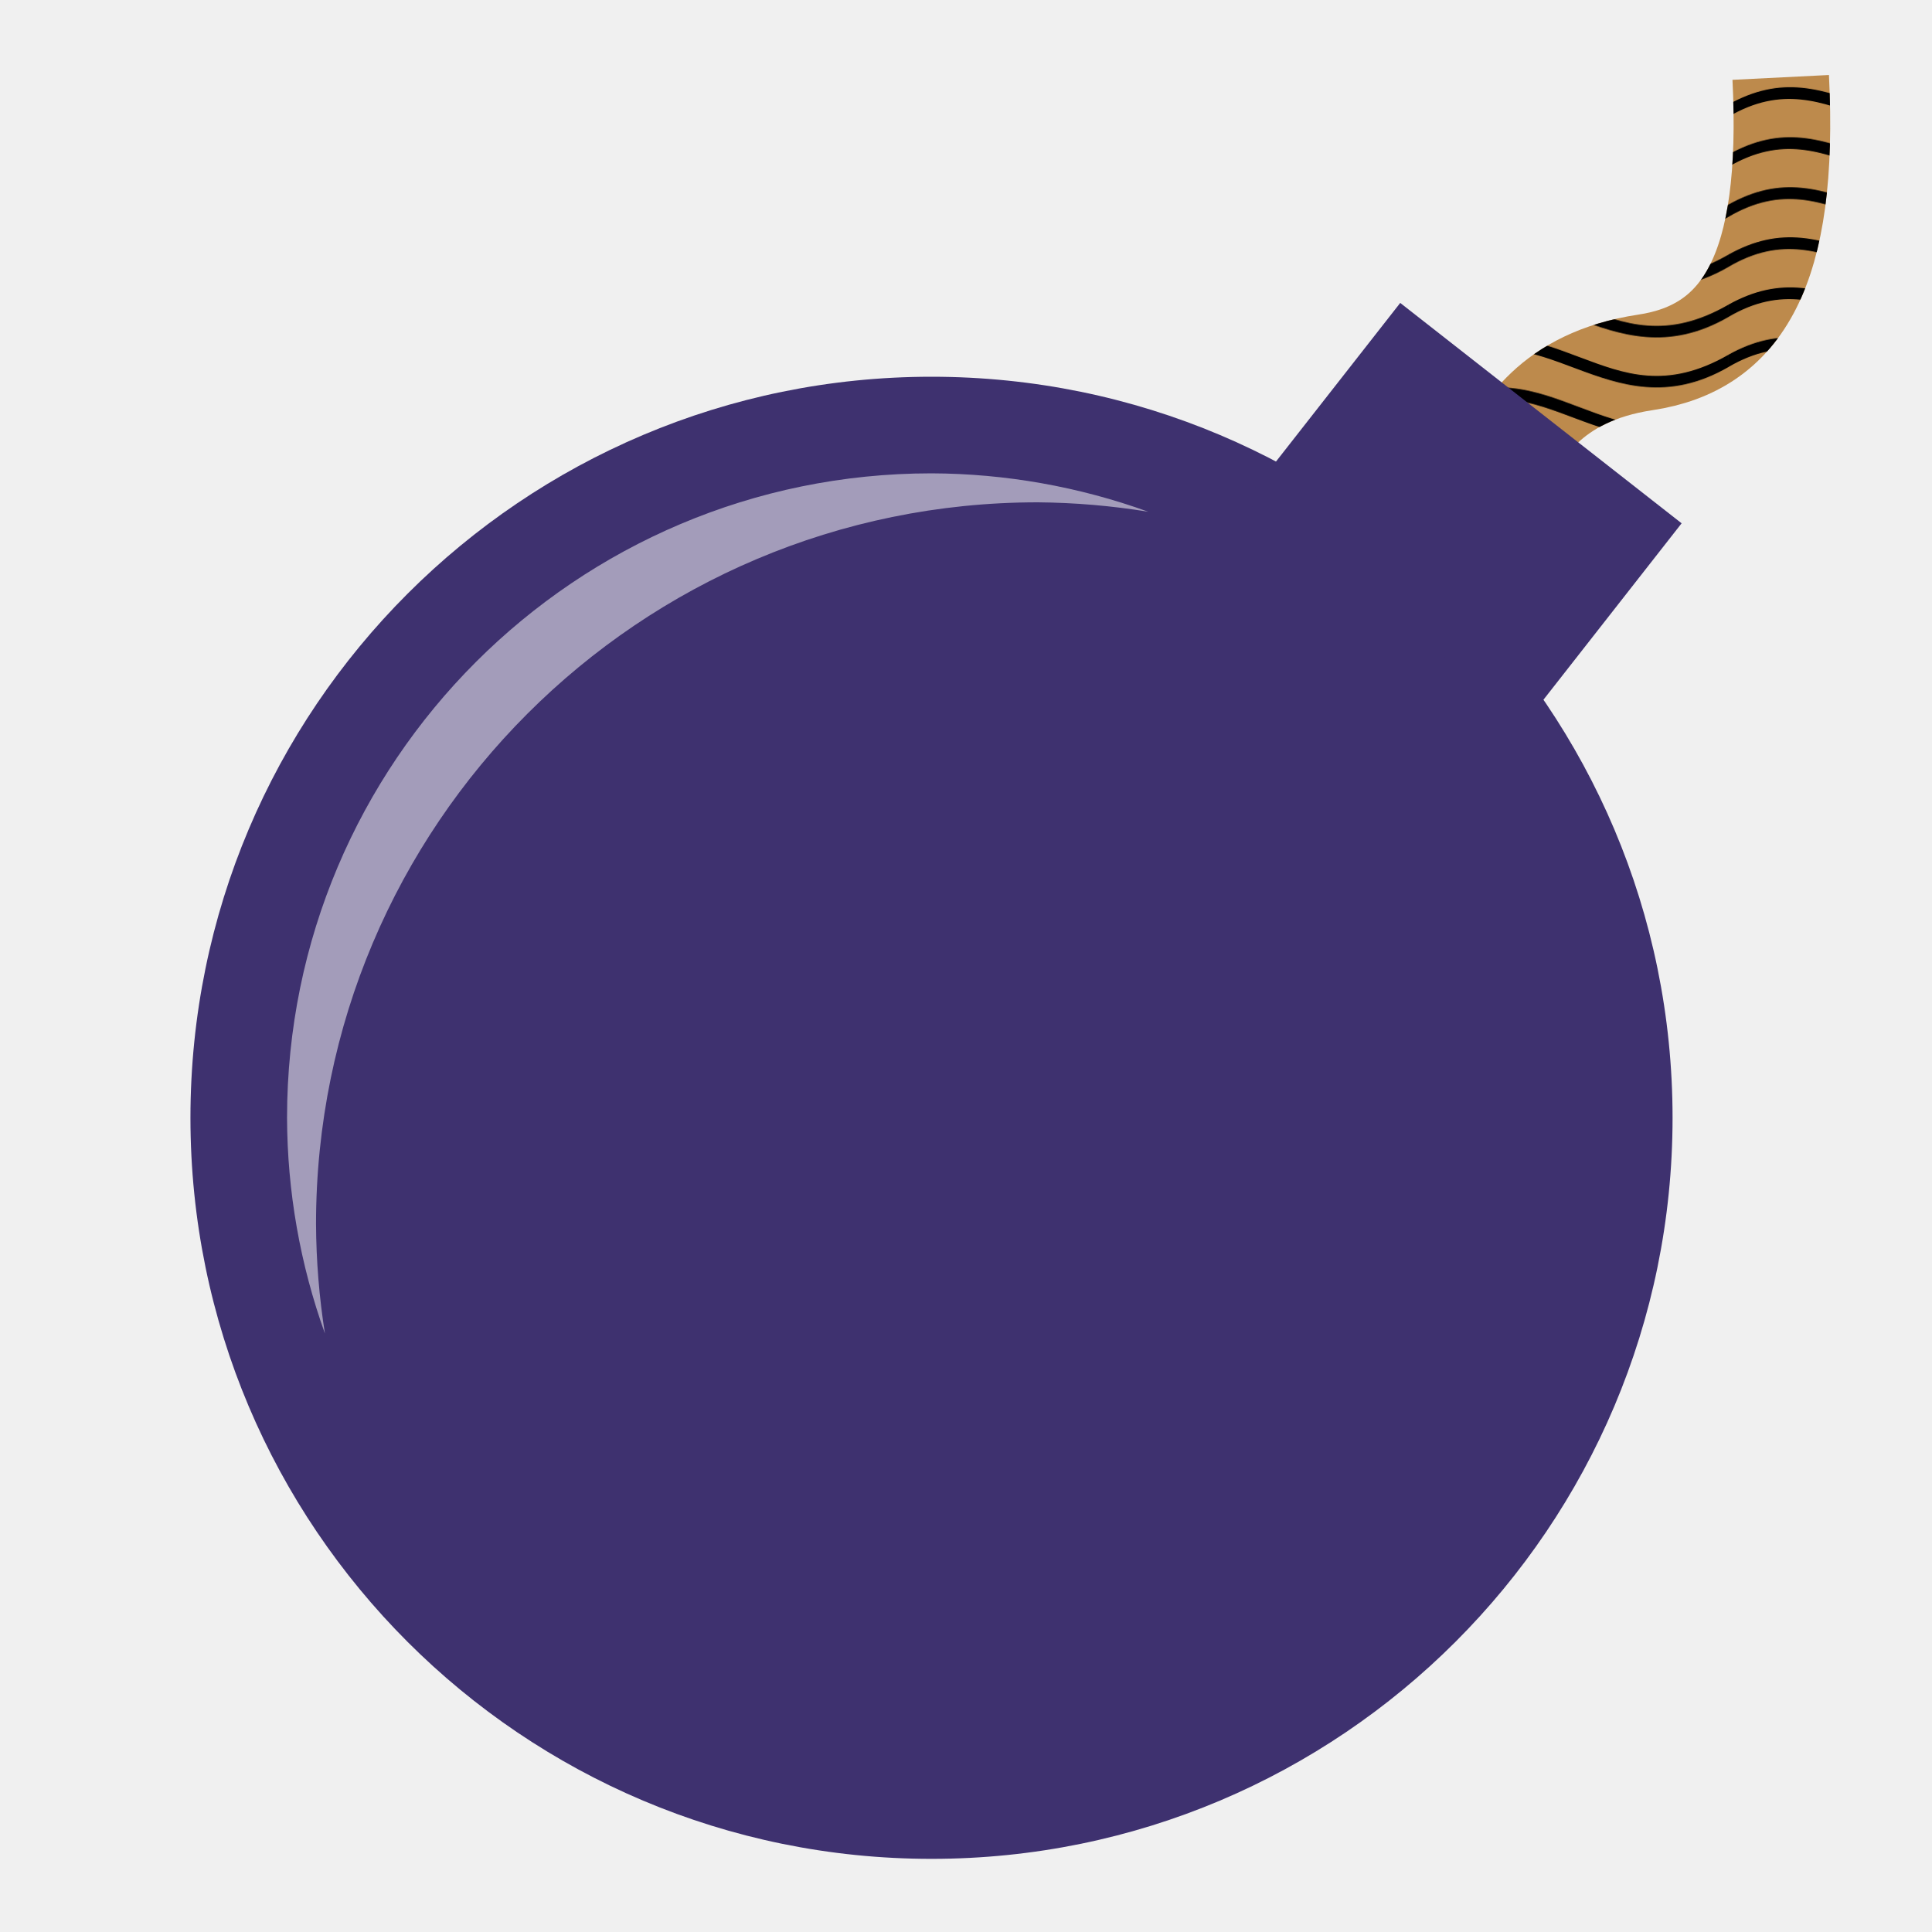
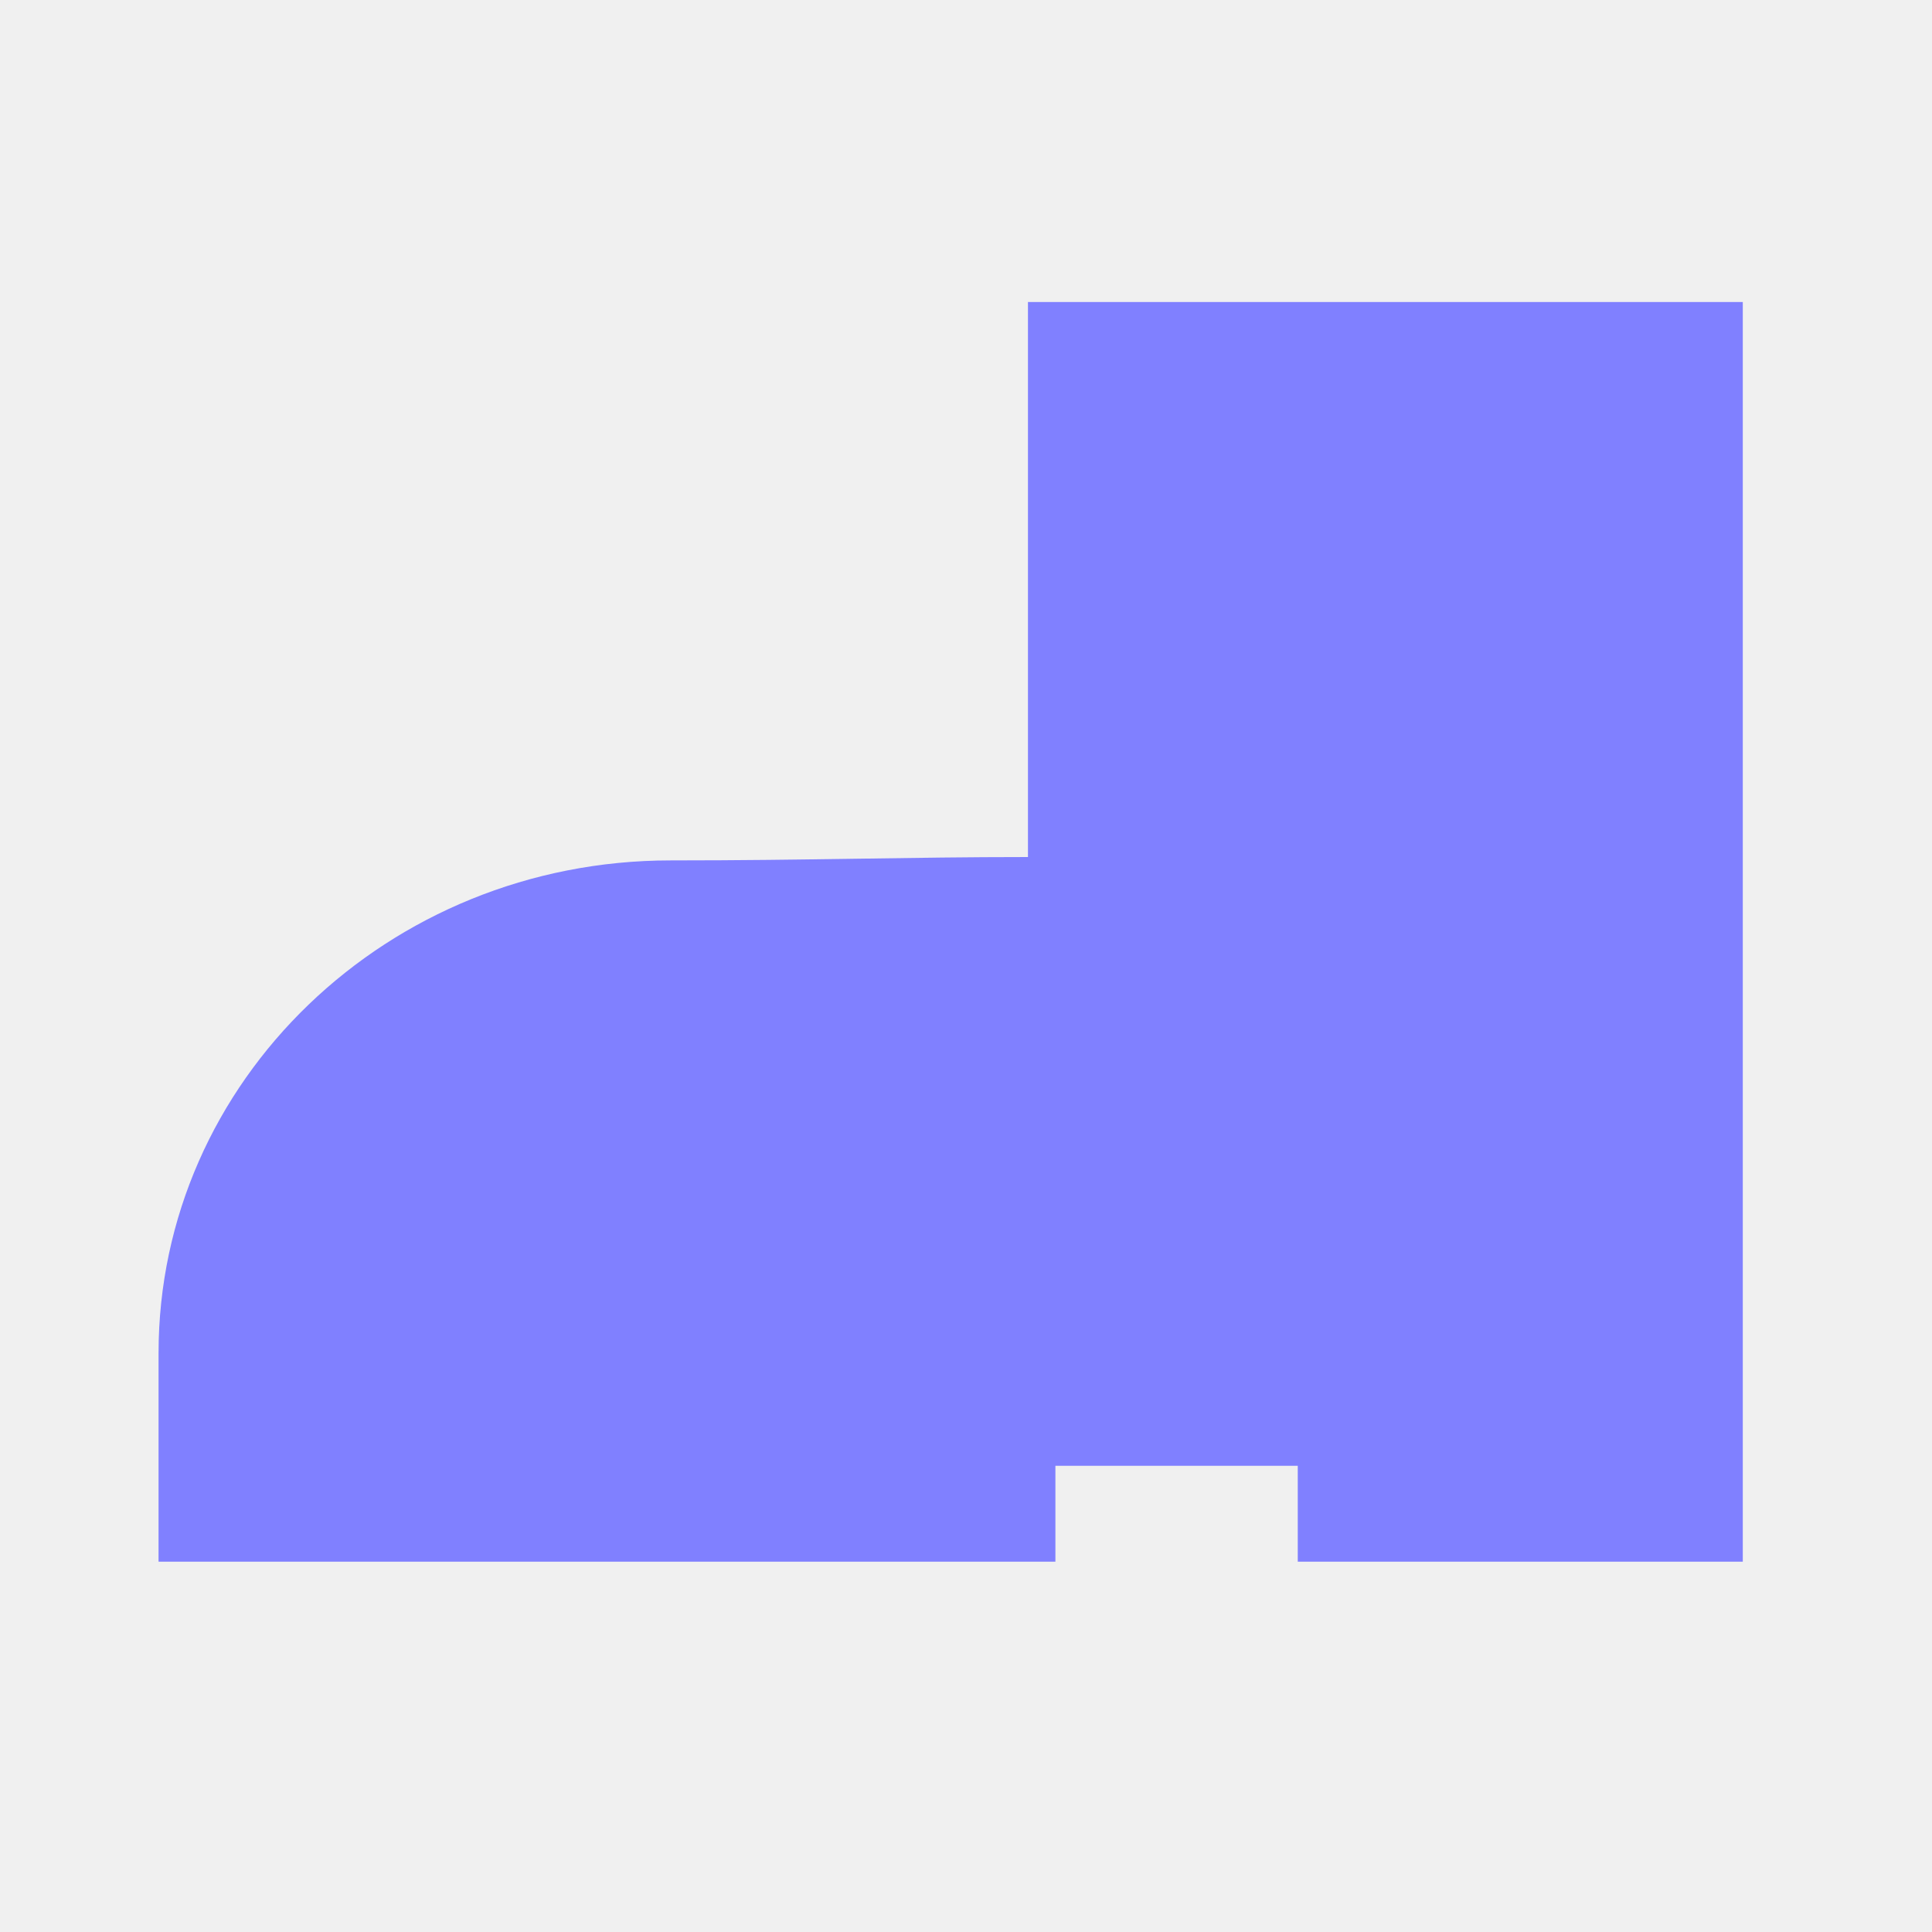
- <svg xmlns="http://www.w3.org/2000/svg" xmlns:ns1="http://www.openswatchbook.org/uri/2009/osb" xmlns:xlink="http://www.w3.org/1999/xlink" width="56.444mm" height="56.444mm" viewBox="0 0 200 200" id="svg2" version="1.1">
+ <svg xmlns="http://www.w3.org/2000/svg" xmlns:ns2="http://www.openswatchbook.org/uri/2009/osb" xmlns:xlink="http://www.w3.org/1999/xlink" width="56.444mm" height="56.444mm" viewBox="0 0 200 200" id="svg2" version="1.1">
  <defs id="defs4">
+     <pattern xlink:href="#Wavy" id="pattern4165" patternTransform="translate(78.99999,256)" />
    <pattern id="Wavy" height="5.181" width="30.066" patternUnits="userSpaceOnUse">
      <path id="path5517" d="M 7.597,0.061 C 5.079,-0.187 2.656,0.302 -0.01,1.788 L -0.01,3.061 C 2.773,1.431 5.173,1.052 7.472,1.280 C 9.770,1.508 11.969,2.361 14.253,3.218 C 18.820,4.931 23.804,6.676 30.066,3.061 L 30.062,1.788 C 23.622,5.497 19.246,3.770 14.691,2.061 C 12.413,1.207 10.115,0.311 7.597,0.061 z " style="fill:black;stroke:none;" />
    </pattern>
-     <linearGradient id="linearGradient5627" ns1:paint="solid">
+     <linearGradient id="linearGradient5627" ns2:paint="solid">
      <stop style="stop-color:#000000;stop-opacity:1;" offset="0" id="stop5629" />
    </linearGradient>
    <linearGradient id="linearGradient4157">
      <stop id="stop4159" offset="0" style="stop-color:#dd281d;stop-opacity:1" />
      <stop id="stop4161" offset="1" style="stop-color:#fc1515;stop-opacity:0" />
    </linearGradient>
    <linearGradient id="linearGradient4144">
      <stop style="stop-color:#00aaff;stop-opacity:1" offset="0" id="stop4146" />
      <stop style="stop-color:#0094ff;stop-opacity:0" offset="1" id="stop4148" />
    </linearGradient>
    <linearGradient xlink:href="#linearGradient4144" id="linearGradient4150" x1="320.932" y1="508.555" x2="329.969" y2="508.429" gradientUnits="userSpaceOnUse" spreadMethod="reflect" gradientTransform="matrix(1,0,0,1.10003,280.8689,-42.92838)" />
    <linearGradient xlink:href="#linearGradient4157" id="linearGradient4170" gradientUnits="userSpaceOnUse" gradientTransform="matrix(1,0,0,1.10003,246.2257,-247.64)" spreadMethod="reflect" x1="320.932" y1="508.555" x2="329.969" y2="508.429" />
  </defs>
  <g id="layer1" transform="translate(-272.0472,-426.1811)">
    <rect y="449.207" x="594.837" height="113.898" width="13.637" id="rect4142" style="opacity:1;fill:url(#linearGradient4150);fill-opacity:1;fill-rule:nonzero;stroke:none;stroke-width:1.488;stroke-linecap:round;stroke-linejoin:round;stroke-miterlimit:4;stroke-dasharray:0, 1.488, 2.976, 4.464, 5.952, 7.44, 8.928, 10.416, 11.904, 13.392, 14.88, 16.368, 17.856, 19.344, 20.832;stroke-dashoffset:0;stroke-opacity:1" ry="7.501" />
    <rect style="opacity:1;fill:#0000ff;fill-opacity:1;fill-rule:nonzero;stroke:none;stroke-width:1.488;stroke-linecap:round;stroke-linejoin:round;stroke-miterlimit:4;stroke-dasharray:0, 1.488, 2.976, 4.464, 5.952, 7.44, 8.928, 10.416, 11.904, 13.392, 14.88, 16.368, 17.856, 19.344, 20.832;stroke-dashoffset:0;stroke-opacity:1" id="rect4138" width="13.637" height="37.881" x="594.837" y="561.84" />
    <rect style="opacity:1;fill:#87aade;fill-opacity:1;fill-rule:nonzero;stroke:none;stroke-width:1.488;stroke-linecap:round;stroke-linejoin:round;stroke-miterlimit:4;stroke-dasharray:0, 1.488, 2.976, 4.464, 5.952, 7.44, 8.928, 10.416, 11.904, 13.392, 14.88, 16.368, 17.856, 19.344, 20.832;stroke-dashoffset:0;stroke-opacity:1" id="rect4140" width="57.074" height="14.647" x="573.119" y="549.718" ry="4.286" />
    <path style="opacity:1;fill:#000000;fill-opacity:1;fill-rule:nonzero;stroke:none;stroke-width:1.488;stroke-linecap:round;stroke-linejoin:round;stroke-miterlimit:4;stroke-dasharray:0, 1.488, 2.976, 4.464, 5.952, 7.44, 8.928, 10.416, 11.904, 13.392, 14.88, 16.368, 17.856, 19.344, 20.832;stroke-dashoffset:0;stroke-opacity:1" d="m 693.832,521.181 c 0,10.46 -7.688,18.94 -17.173,18.94 -9.484,0 -17.173,-8.48 -17.173,-18.94" id="path4152" />
    <rect style="opacity:1;fill:#000000;fill-opacity:1;fill-rule:nonzero;stroke:none;stroke-width:1.488;stroke-linecap:round;stroke-linejoin:round;stroke-miterlimit:4;stroke-dasharray:0, 1.488, 2.976, 4.464, 5.952, 7.44, 8.928, 10.416, 11.904, 13.392, 14.88, 16.368, 17.856, 19.344, 20.832;stroke-dashoffset:0;stroke-opacity:1" id="rect4156" width="5.357" height="22.143" x="666.718" y="503.152" ry="2.679" />
    <rect ry="2.679" y="503.152" x="680.646" height="22.143" width="5.357" id="rect4158" style="opacity:1;fill:#000000;fill-opacity:1;fill-rule:nonzero;stroke:none;stroke-width:1.488;stroke-linecap:round;stroke-linejoin:round;stroke-miterlimit:4;stroke-dasharray:0, 1.488, 2.976, 4.464, 5.952, 7.44, 8.928, 10.416, 11.904, 13.392, 14.88, 16.368, 17.856, 19.344, 20.832;stroke-dashoffset:0;stroke-opacity:1" />
    <path style="fill:none;fill-rule:evenodd;stroke:#000000;stroke-width:4;stroke-linecap:butt;stroke-linejoin:miter;stroke-miterlimit:99.9;stroke-dasharray:none;stroke-opacity:1" d="m 601.718,600.295 c -0.714,11.071 5.518,23.543 23.022,23.543 19.409,0 61.442,2.392 61.442,-10.685 0,-16.107 -20.179,-5.471 -20.179,-18.69 0,-17.158 20.179,-4.4 20.179,-18.69 0,-12.627 -20.179,-8.812 -20.179,-18.69 0,-8.874 10.714,-0.357 10.357,-18.929" id="path4162" />
    <rect ry="7.501" style="opacity:1;fill:url(#linearGradient4170);fill-opacity:1;fill-rule:nonzero;stroke:none;stroke-width:1.488;stroke-linecap:round;stroke-linejoin:round;stroke-miterlimit:4;stroke-dasharray:0, 1.488, 2.976, 4.464, 5.952, 7.44, 8.928, 10.416, 11.904, 13.392, 14.88, 16.368, 17.856, 19.344, 20.832;stroke-dashoffset:0;stroke-opacity:1" id="rect4164" width="13.637" height="113.898" x="560.194" y="244.496" />
    <rect y="357.128" x="560.194" height="37.881" width="13.637" id="rect4166" style="opacity:1;fill:#916f6f;fill-opacity:1;fill-rule:nonzero;stroke:none;stroke-width:1.488;stroke-linecap:round;stroke-linejoin:round;stroke-miterlimit:4;stroke-dasharray:0, 1.488, 2.976, 4.464, 5.952, 7.44, 8.928, 10.416, 11.904, 13.392, 14.88, 16.368, 17.856, 19.344, 20.832;stroke-dashoffset:0;stroke-opacity:1" />
    <rect ry="4.286" y="345.007" x="538.476" height="14.647" width="57.074" id="rect4168" style="opacity:1;fill:#ffb380;fill-opacity:1;fill-rule:nonzero;stroke:none;stroke-width:1.488;stroke-linecap:round;stroke-linejoin:round;stroke-miterlimit:4;stroke-dasharray:0, 1.488, 2.976, 4.464, 5.952, 7.44, 8.928, 10.416, 11.904, 13.392, 14.88, 16.368, 17.856, 19.344, 20.832;stroke-dashoffset:0;stroke-opacity:1" />
    <path style="opacity:1;fill:none;fill-opacity:1;fill-rule:nonzero;stroke:#000000;stroke-width:5;stroke-linecap:round;stroke-linejoin:round;stroke-miterlimit:99.9;stroke-dasharray:none;stroke-dashoffset:0;stroke-opacity:1" d="m 628.544,296.79 8.792,0 2.164,-2.462 15.367,0 2.164,2.462 8.161,0 c 2.017,0 3.64,1.623 3.64,3.64 l 0,87.363 c 0,2.017 -1.623,3.64 -3.64,3.64 l -36.648,0 c -2.017,0 -3.64,-1.623 -3.64,-3.64 l 0,-87.363 c 0,-2.017 1.623,-3.64 3.64,-3.64 z" id="rect4172" />
    <path style="opacity:1;fill:#00aa88;fill-opacity:1;fill-rule:nonzero;stroke:none;stroke-width:0.895;stroke-linecap:round;stroke-linejoin:round;stroke-miterlimit:99.9;stroke-dasharray:none;stroke-dashoffset:0;stroke-opacity:1" d="m 631.522,301.737 c -0.02,0 -0.037,0.022 -0.037,0.047 l 0,19.973 30.765,-8.785 0,-11.188 c 0,-0.025 -0.015,-0.047 -0.035,-0.047 l -30.693,0 z m 30.728,19.65 -30.765,8.785 0,15.551 30.765,-8.785 0,-15.551 z m 0,23.967 -30.765,8.785 0,14.957 30.765,-8.785 0,-14.957 z m 0,23.375 -30.765,8.785 0,8.926 c 0,0.025 0.017,0.045 0.037,0.045 l 30.693,0 c 0.02,0 0.035,-0.02 0.035,-0.045 l 0,-17.711 z" id="rect4174" />
    <rect style="opacity:1;fill:#a05a2c;fill-opacity:1;fill-rule:nonzero;stroke:#a55b00;stroke-width:10;stroke-linecap:round;stroke-linejoin:round;stroke-miterlimit:4;stroke-dasharray:none;stroke-dashoffset:0;stroke-opacity:0.683" id="rect5715" width="210" height="210" x="-38.453" y="236.181" />
-     <circle style="opacity:1;fill:#3e316f;fill-opacity:1;fill-rule:nonzero;stroke:none;stroke-width:4;stroke-linecap:round;stroke-linejoin:round;stroke-miterlimit:99.9;stroke-dasharray:none;stroke-dashoffset:0;stroke-opacity:1" id="path4153" cx="368.476" cy="541.895" r="76.714" />
-     <path id="path5711" d="m 456.386,434.195 c 1,20 -4,28 -14,29.5 -10,1.5 -13,7.5 -14.5,10.5" style="fill:none;fill-rule:evenodd;stroke:#a55b00;stroke-width:10;stroke-linecap:butt;stroke-linejoin:miter;stroke-miterlimit:4;stroke-dasharray:none;stroke-dashoffset:0;stroke-opacity:0.683" />
-     <path style="fill:none;fill-rule:evenodd;stroke:url(#Wavy);stroke-width:10;stroke-linecap:butt;stroke-linejoin:miter;stroke-miterlimit:4;stroke-dasharray:none;stroke-opacity:1;stroke-dashoffset:0" d="m 456.386,434.195 c 1,20 -4,28 -14,29.5 -10,1.5 -13,7.5 -14.5,10.5" id="path4168" />
-     <rect style="opacity:1;fill:#3e316f;fill-opacity:1;fill-rule:nonzero;stroke:none;stroke-width:4;stroke-linecap:round;stroke-linejoin:round;stroke-miterlimit:99.9;stroke-dasharray:none;stroke-dashoffset:0;stroke-opacity:1" id="rect4157" width="37" height="26" x="610.409" y="103.106" transform="matrix(0.7872934,0.6165785,-0.6165785,0.7872934,0,0)" />
-     <path style="opacity:1;fill:#ffffff;fill-opacity:0.521;fill-rule:nonzero;stroke:none;stroke-width:4;stroke-linecap:round;stroke-linejoin:round;stroke-miterlimit:99.9;stroke-dasharray:none;stroke-dashoffset:0;stroke-opacity:1" d="M 96.428 49 A 66.714 66.714 0 0 0 29.715 115.715 A 66.714 66.714 0 0 0 33.635 138.043 A 74.714 74.714 0 0 1 32.715 126.715 A 74.714 74.714 0 0 1 107.428 52 A 74.714 74.714 0 0 1 118.873 52.977 A 66.714 66.714 0 0 0 96.428 49 z " transform="translate(272.0472,426.1811)" id="circle4161" />
+     <circle style="opacity:1;fill:#3e316f;fill-opacity:1;fill-rule:nonzero;stroke:none;stroke-width:4;stroke-linecap:round;stroke-linejoin:round;stroke-miterlimit:99.9;stroke-dasharray:none;stroke-dashoffset:0;stroke-opacity:1" id="path4153" cx="447.476" cy="797.895" r="76.714" />
+     <path id="path5711" d="m 535.386,690.195 c 1,20 -4,28 -14,29.5 -10,1.5 -13,7.5 -14.5,10.5" style="fill:none;fill-rule:evenodd;stroke:#a55b00;stroke-width:10;stroke-linecap:butt;stroke-linejoin:miter;stroke-miterlimit:4;stroke-dasharray:none;stroke-dashoffset:0;stroke-opacity:0.683" />
+     <path style="fill:none;fill-rule:evenodd;stroke:url(#pattern4165);stroke-width:10;stroke-linecap:butt;stroke-linejoin:miter;stroke-miterlimit:4;stroke-dasharray:none;stroke-dashoffset:0;stroke-opacity:1" d="m 535.386,690.195 c 1,20 -4,28 -14,29.5 -10,1.5 -13,7.5 -14.5,10.5" id="path4168" />
+     <rect style="opacity:1;fill:#3e316f;fill-opacity:1;fill-rule:nonzero;stroke:none;stroke-width:4;stroke-linecap:round;stroke-linejoin:round;stroke-miterlimit:99.9;stroke-dasharray:none;stroke-dashoffset:0;stroke-opacity:1" id="rect4157" width="37" height="26" x="830.449" y="255.943" transform="matrix(0.7872934,0.6165785,-0.6165785,0.7872934,0,0)" />
+     <path style="opacity:1;fill:#ffffff;fill-opacity:0.521;fill-rule:nonzero;stroke:none;stroke-width:4;stroke-linecap:round;stroke-linejoin:round;stroke-miterlimit:99.9;stroke-dasharray:none;stroke-dashoffset:0;stroke-opacity:1" d="m 447.475,731.181 a 66.714,66.714 0 0 0 -66.713,66.715 66.714,66.714 0 0 0 3.92,22.328 74.714,74.714 0 0 1 -0.92,-11.328 74.714,74.714 0 0 1 74.713,-74.715 74.714,74.714 0 0 1 11.445,0.977 66.714,66.714 0 0 0 -22.445,-3.977 z" id="circle4161" />
    <path style="opacity:1;fill:#ffb22c;fill-opacity:1;fill-rule:nonzero;stroke:#e7f000;stroke-width:10;stroke-linecap:round;stroke-linejoin:round;stroke-miterlimit:4;stroke-dasharray:none;stroke-dashoffset:0;stroke-opacity:0.683" id="path5717" d="m 373.55,328.47 -13.257,-8.852 -14.808,5.902 4.322,-15.344 -10.19,-12.259 15.929,-0.631 8.511,-13.479 5.522,14.954 15.449,3.929 -12.516,9.873 z" />
    <path style="opacity:1;fill:#9f644c;fill-opacity:1;fill-rule:nonzero;stroke:#a47543;stroke-width:10;stroke-linecap:round;stroke-linejoin:round;stroke-miterlimit:4;stroke-dasharray:none;stroke-dashoffset:0;stroke-opacity:0.683" d="M -221.5 88.697 A 26.803 27.303 0 0 0 -248.25 114.922 A 24.5 24.5 0 0 0 -261.5 111 A 24.5 24.5 0 0 0 -286 135.5 A 24.5 24.5 0 0 0 -261.5 160 A 24.5 24.5 0 0 0 -251.393 157.785 A 24.5 24.5 0 0 0 -227.5 177 A 24.5 24.5 0 0 0 -204.314 160.346 A 24.5 24.5 0 0 0 -191.5 164 A 24.5 24.5 0 0 0 -167 139.5 A 24.5 24.5 0 0 0 -191.5 115 A 24.5 24.5 0 0 0 -194.723 115.242 A 26.803 27.303 0 0 0 -221.5 88.697 z " transform="translate(272.0472,426.1811)" id="path5719" />
+     <path style="opacity:1;fill:#8080ff;fill-opacity:1;fill-rule:nonzero;stroke:none;stroke-width:4;stroke-linecap:round;stroke-linejoin:round;stroke-miterlimit:99.9;stroke-dasharray:none;stroke-dashoffset:0;stroke-opacity:1" d="m 378.461,457.444 0,57.457 c -12.394,0 -22.601,0.349 -37,0.349 -29.271,0 -53,22.833 -53,51 l 0,21.597 92.841,0 0,-9.929 25.09,0 0,9.929 46.069,0 0,-130.403 z" id="path4167" />
  </g>
</svg>
